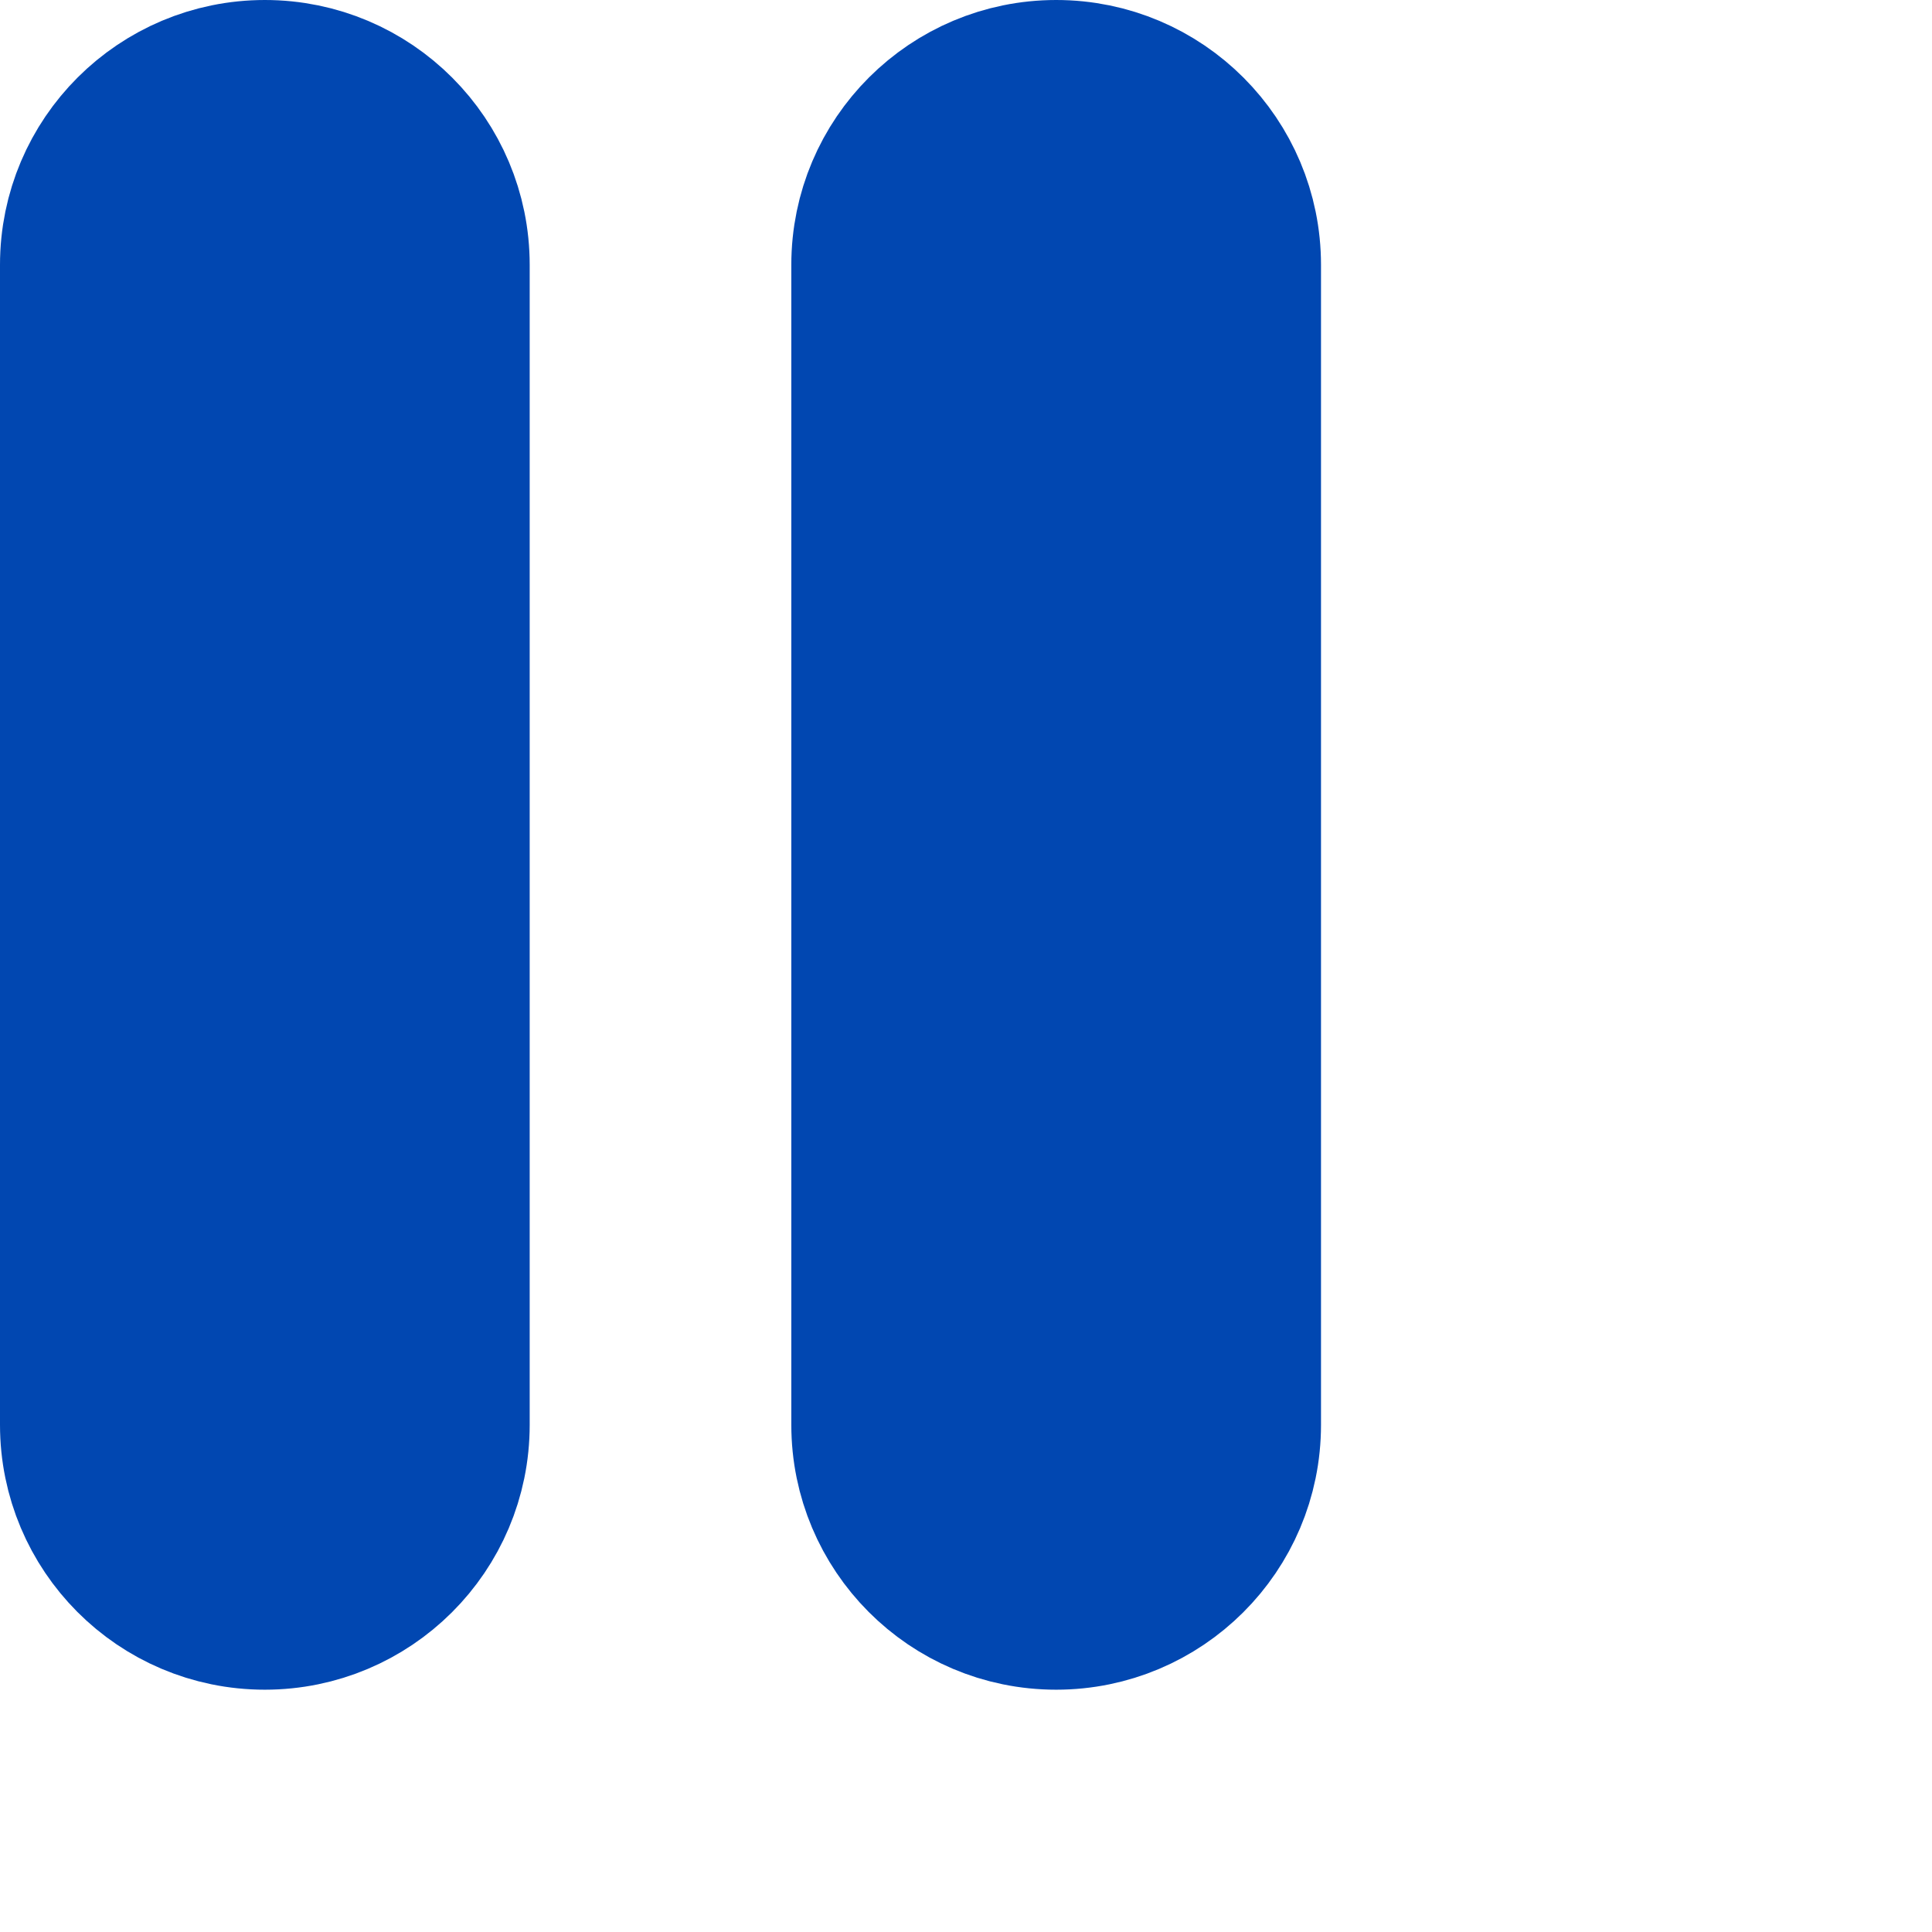
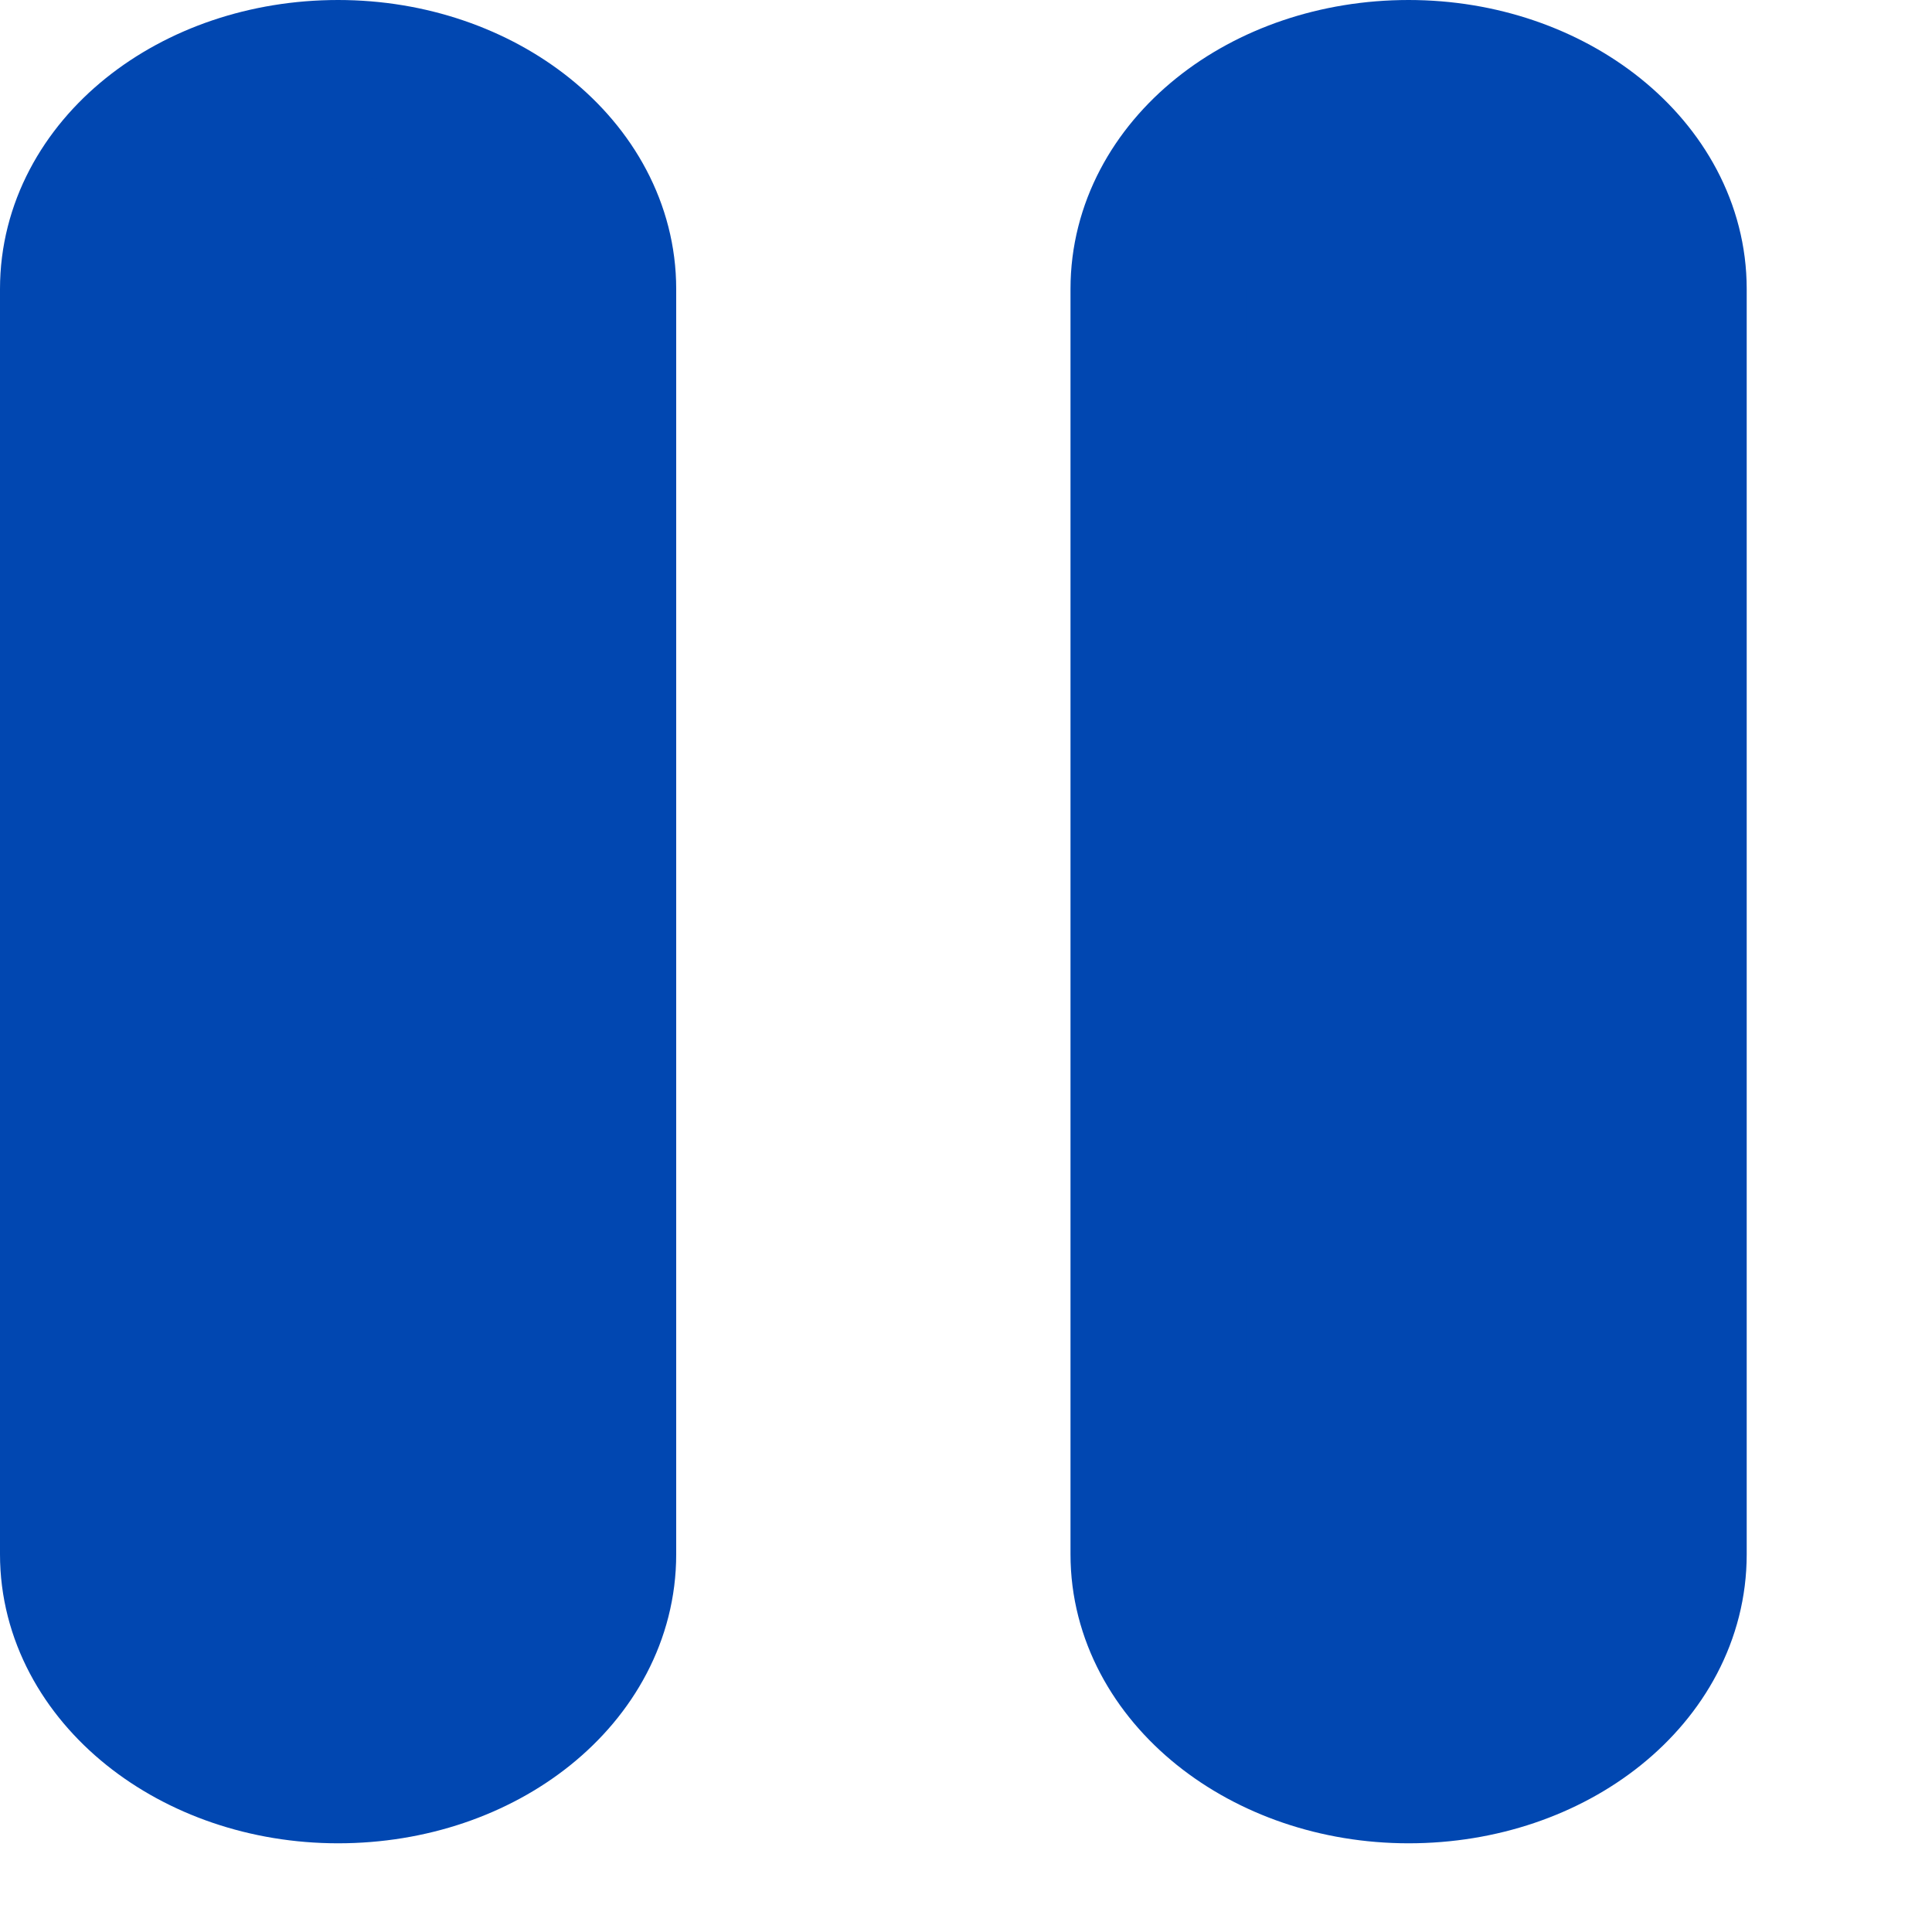
- <svg xmlns="http://www.w3.org/2000/svg" id="Ebene_2" data-name="Ebene 2" viewBox="0 0 24 24">
+ <svg xmlns="http://www.w3.org/2000/svg" id="Ebene_2" data-name="Ebene 2" viewBox="0 0 22 22">
  <defs>
    <style>
      .cls-1 {
        fill: #0147b1;
        stroke: #0147b1;
        stroke-width: 2px;
      }
    </style>
  </defs>
  <g id="Ebene_1-2" data-name="Ebene 1">
-     <path class="cls-1" d="m3.29,1h0c1.27,0,2.29,1.03,2.29,2.29v14.41c0,1.27-1.03,2.29-2.29,2.29h0c-1.27,0-2.29-1.03-2.29-2.29V3.29c0-1.27,1.03-2.29,2.29-2.29Zm9.83,0h0c1.27,0,2.29,1.03,2.29,2.29v14.41c0,1.27-1.03,2.29-2.29,2.29h0c-1.27,0-2.29-1.03-2.29-2.29V3.29c0-1.27,1.03-2.29,2.29-2.29Z" />
+     <path class="cls-1" d="m3.85,1h0c1.57,0,2.85,1.03,2.85,2.29v14.41c0,1.27-1.27,2.29-2.85,2.29h0c-1.57,0-2.85-1.03-2.85-2.29V3.29c0-1.27,1.27-2.29,2.85-2.29Zm12.19,0h0c1.57,0,2.85,1.03,2.85,2.29v14.41c0,1.27-1.27,2.29-2.85,2.29h0c-1.57,0-2.85-1.03-2.85-2.29V3.29c0-1.27,1.27-2.29,2.85-2.29Z" />
  </g>
</svg>
